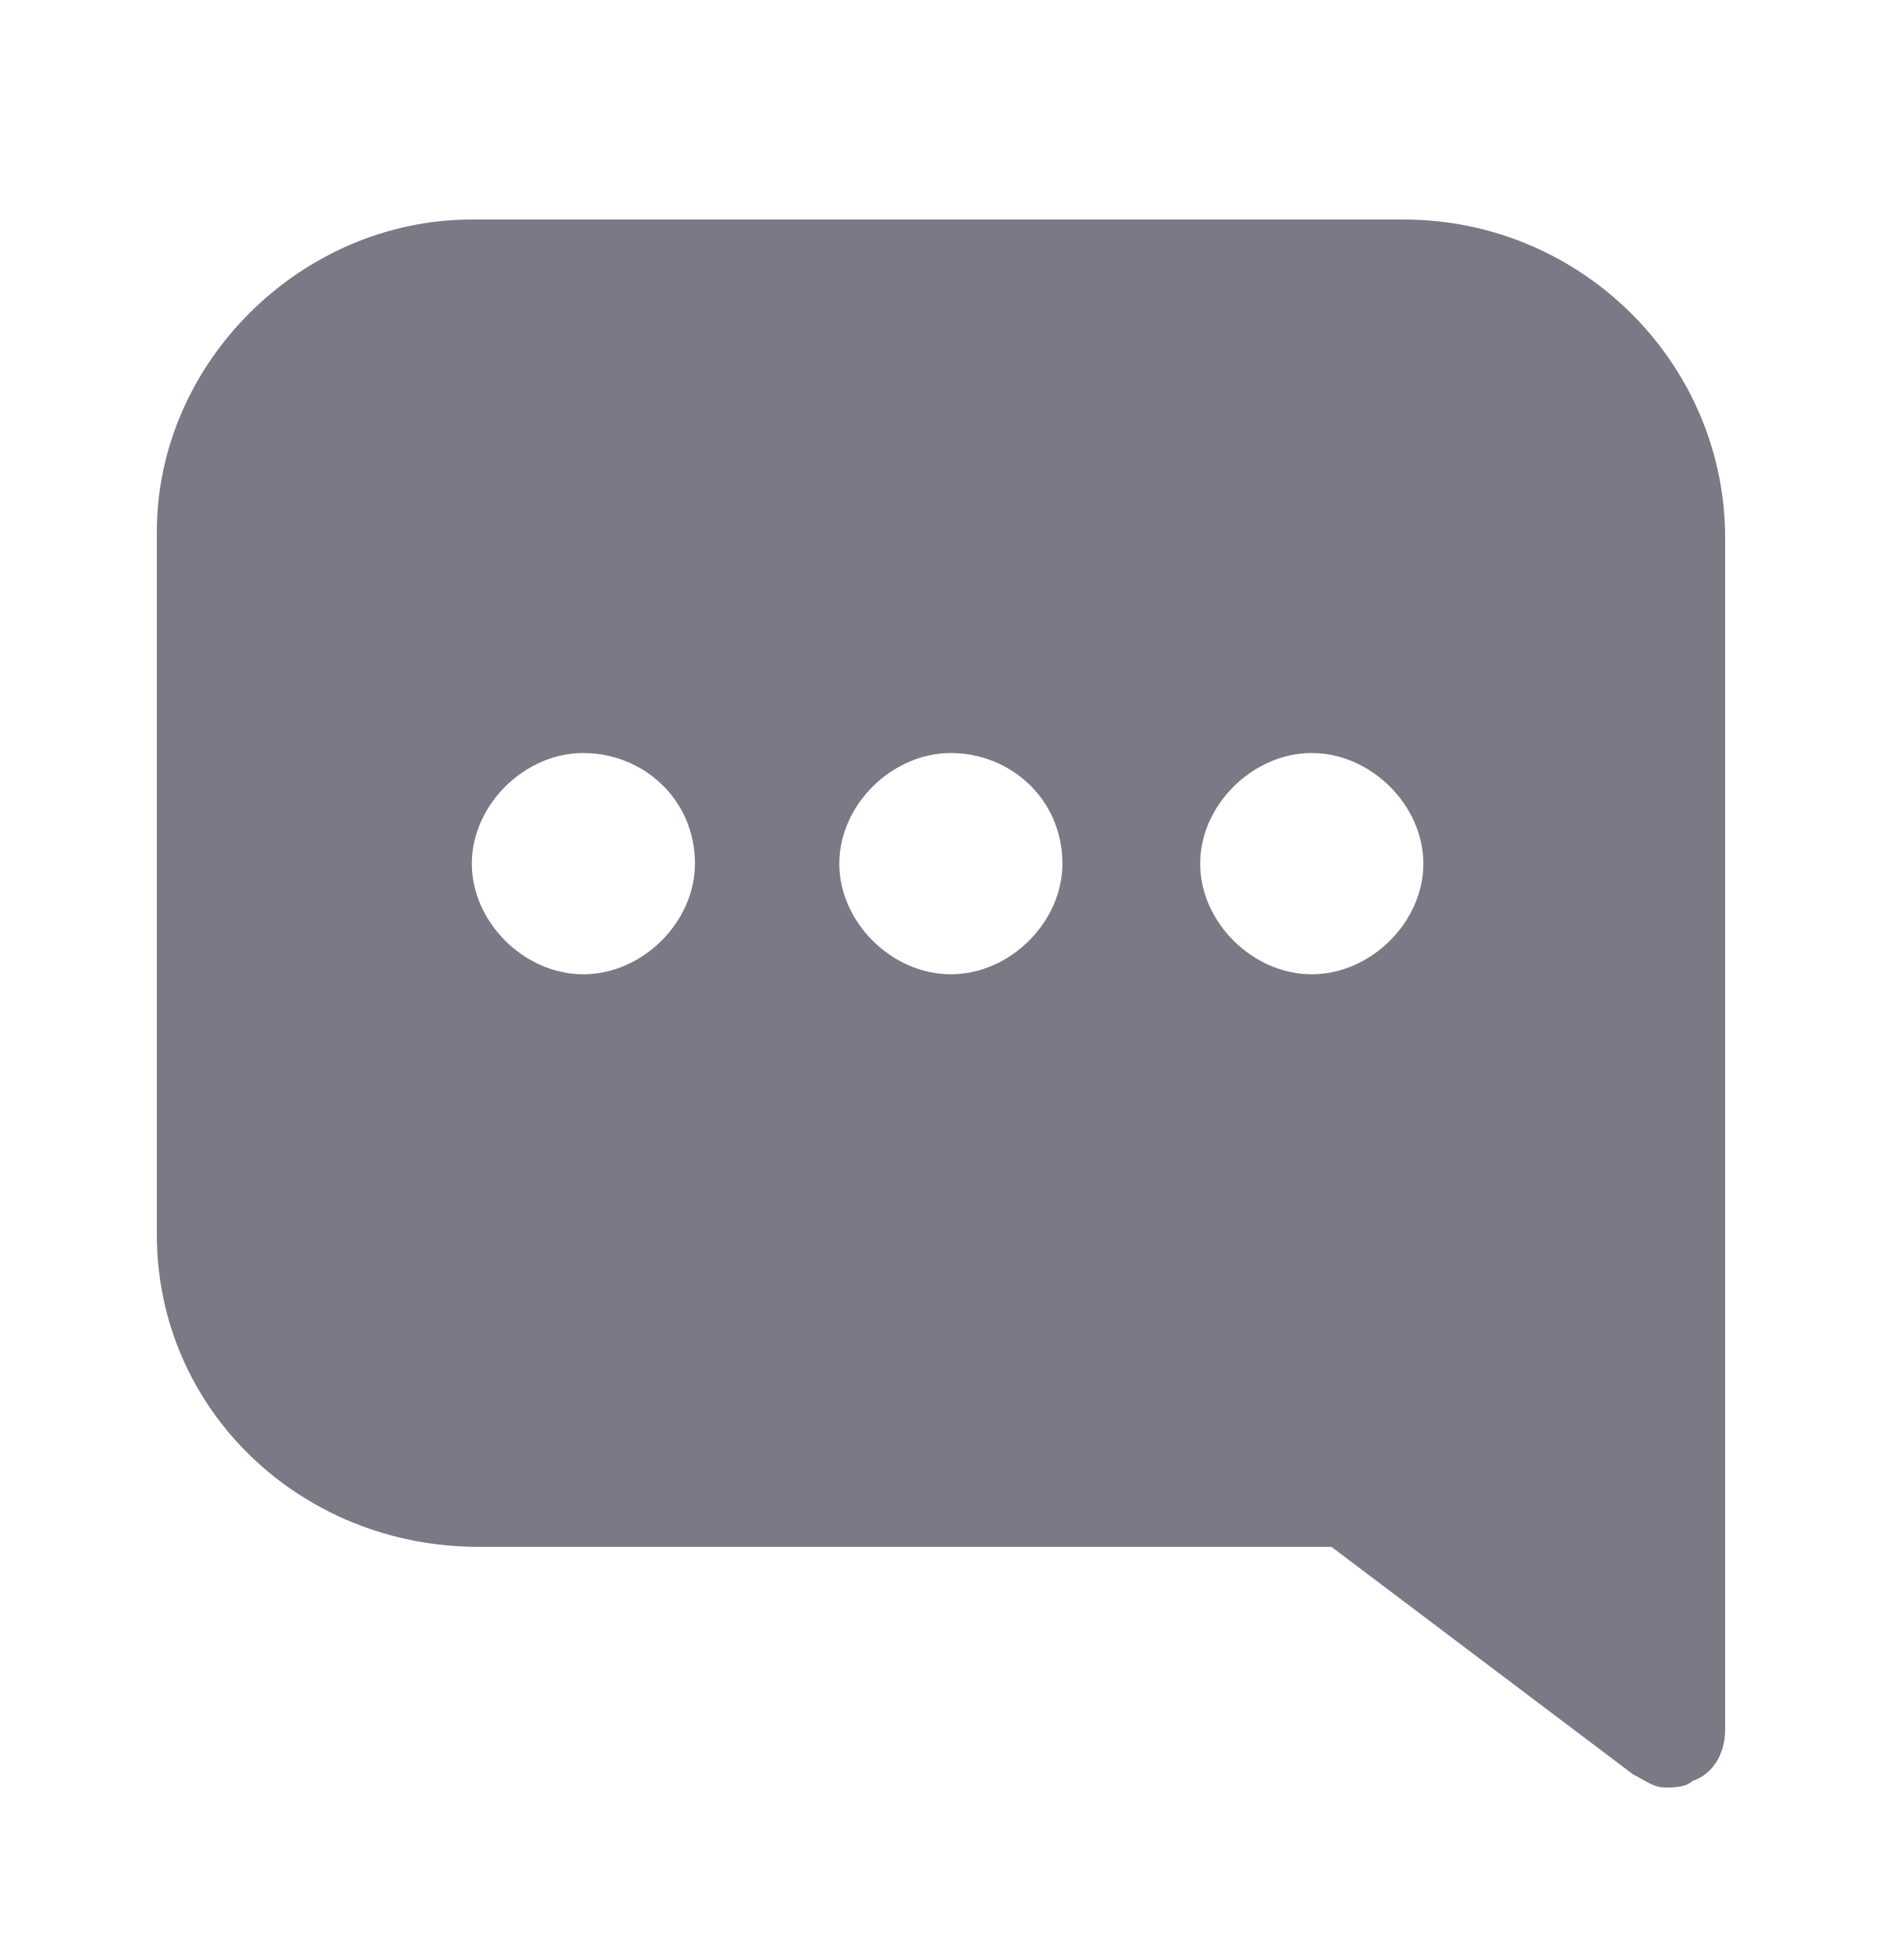
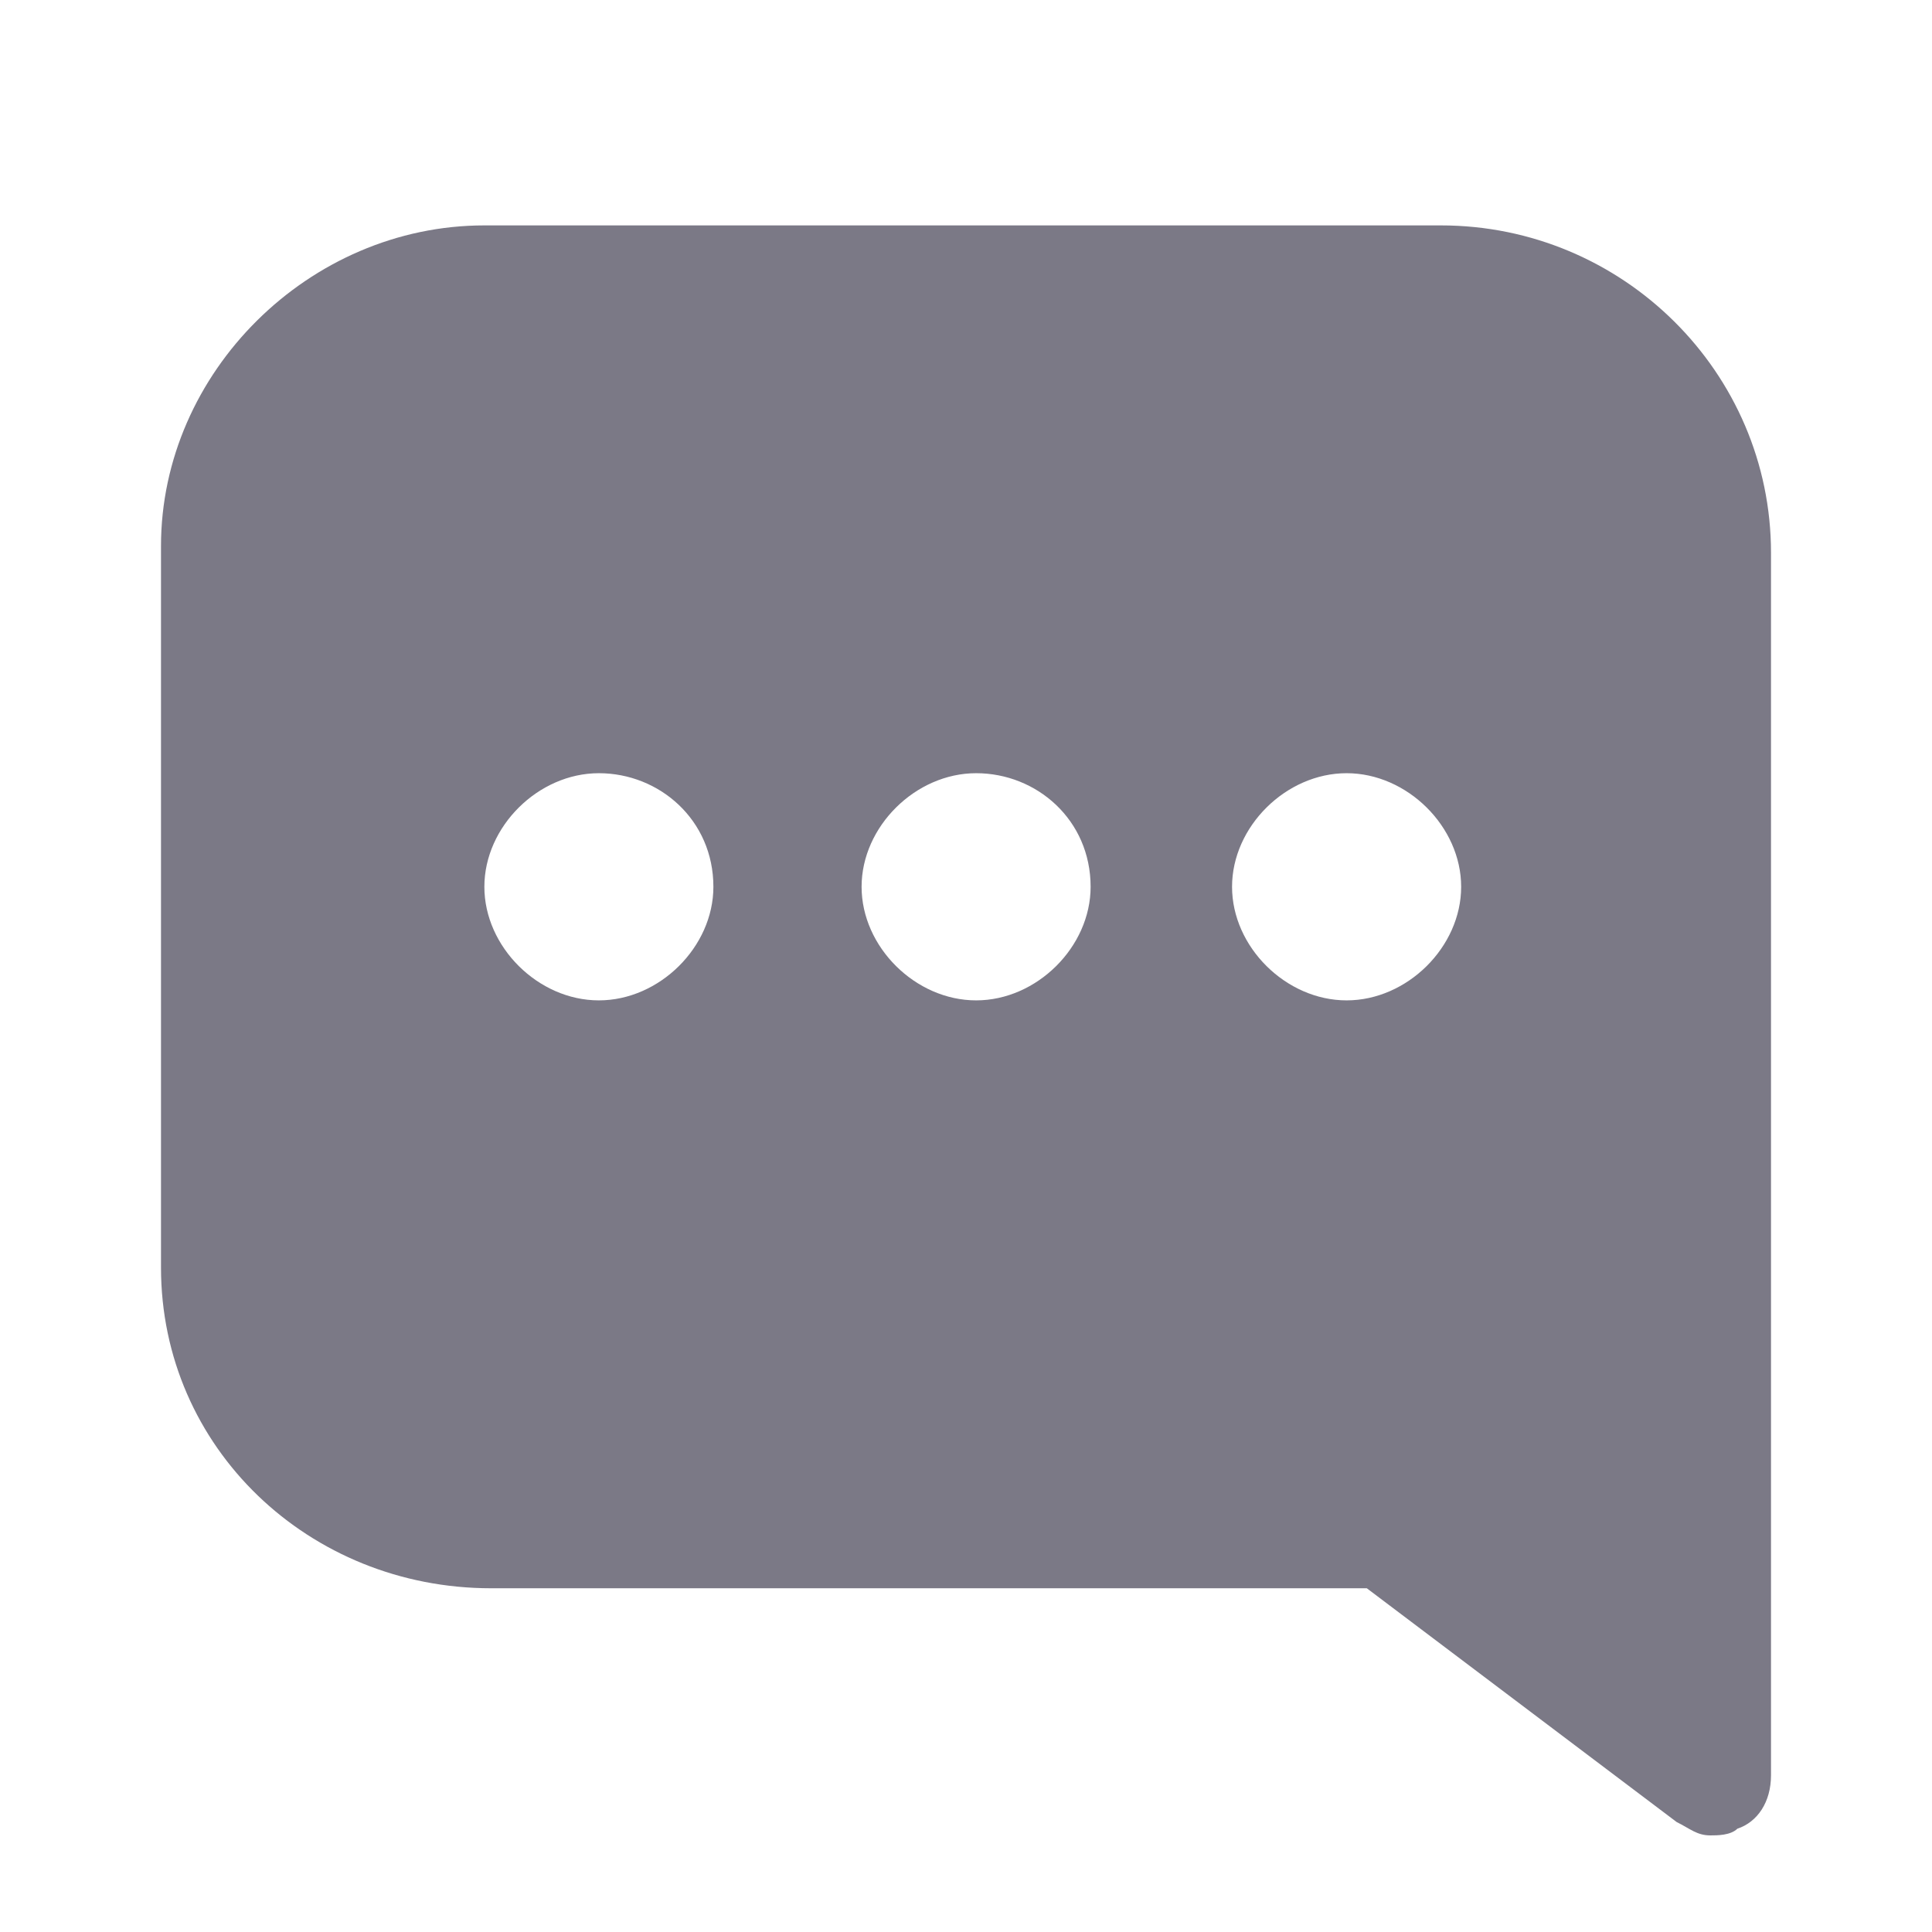
- <svg xmlns="http://www.w3.org/2000/svg" width="24" height="25" viewBox="0 0 24 25" fill="none">
+ <svg xmlns="http://www.w3.org/2000/svg" width="24" height="24" viewBox="0 0 24 24" fill="none">
  <path d="M17.9 2.8H6.017C3.841 2.8 2 4.626 2 6.783C2 9.439 2 13.091 2 15.746C2 17.987 3.841 19.73 6.1 19.73H16.979L20.828 22.634C20.996 22.717 21.079 22.8 21.247 22.8C21.331 22.8 21.498 22.8 21.582 22.717C21.833 22.634 22 22.385 22 22.053V6.866C22 4.626 20.159 2.8 17.9 2.8ZM13.548 11.016C13.548 11.763 12.879 12.427 12.126 12.427C11.372 12.427 10.703 11.763 10.703 11.016C10.703 10.269 11.372 9.605 12.126 9.605C12.879 9.605 13.548 10.186 13.548 11.016ZM8.862 11.016C8.862 11.763 8.192 12.427 7.439 12.427C6.686 12.427 6.017 11.763 6.017 11.016C6.017 10.269 6.686 9.605 7.439 9.605C8.192 9.605 8.862 10.186 8.862 11.016ZM16.728 9.605C17.481 9.605 18.151 10.269 18.151 11.016C18.151 11.763 17.481 12.427 16.728 12.427C15.975 12.427 15.305 11.763 15.305 11.016C15.305 10.269 15.975 9.605 16.728 9.605Z" fill="#7B7986" />
</svg>
